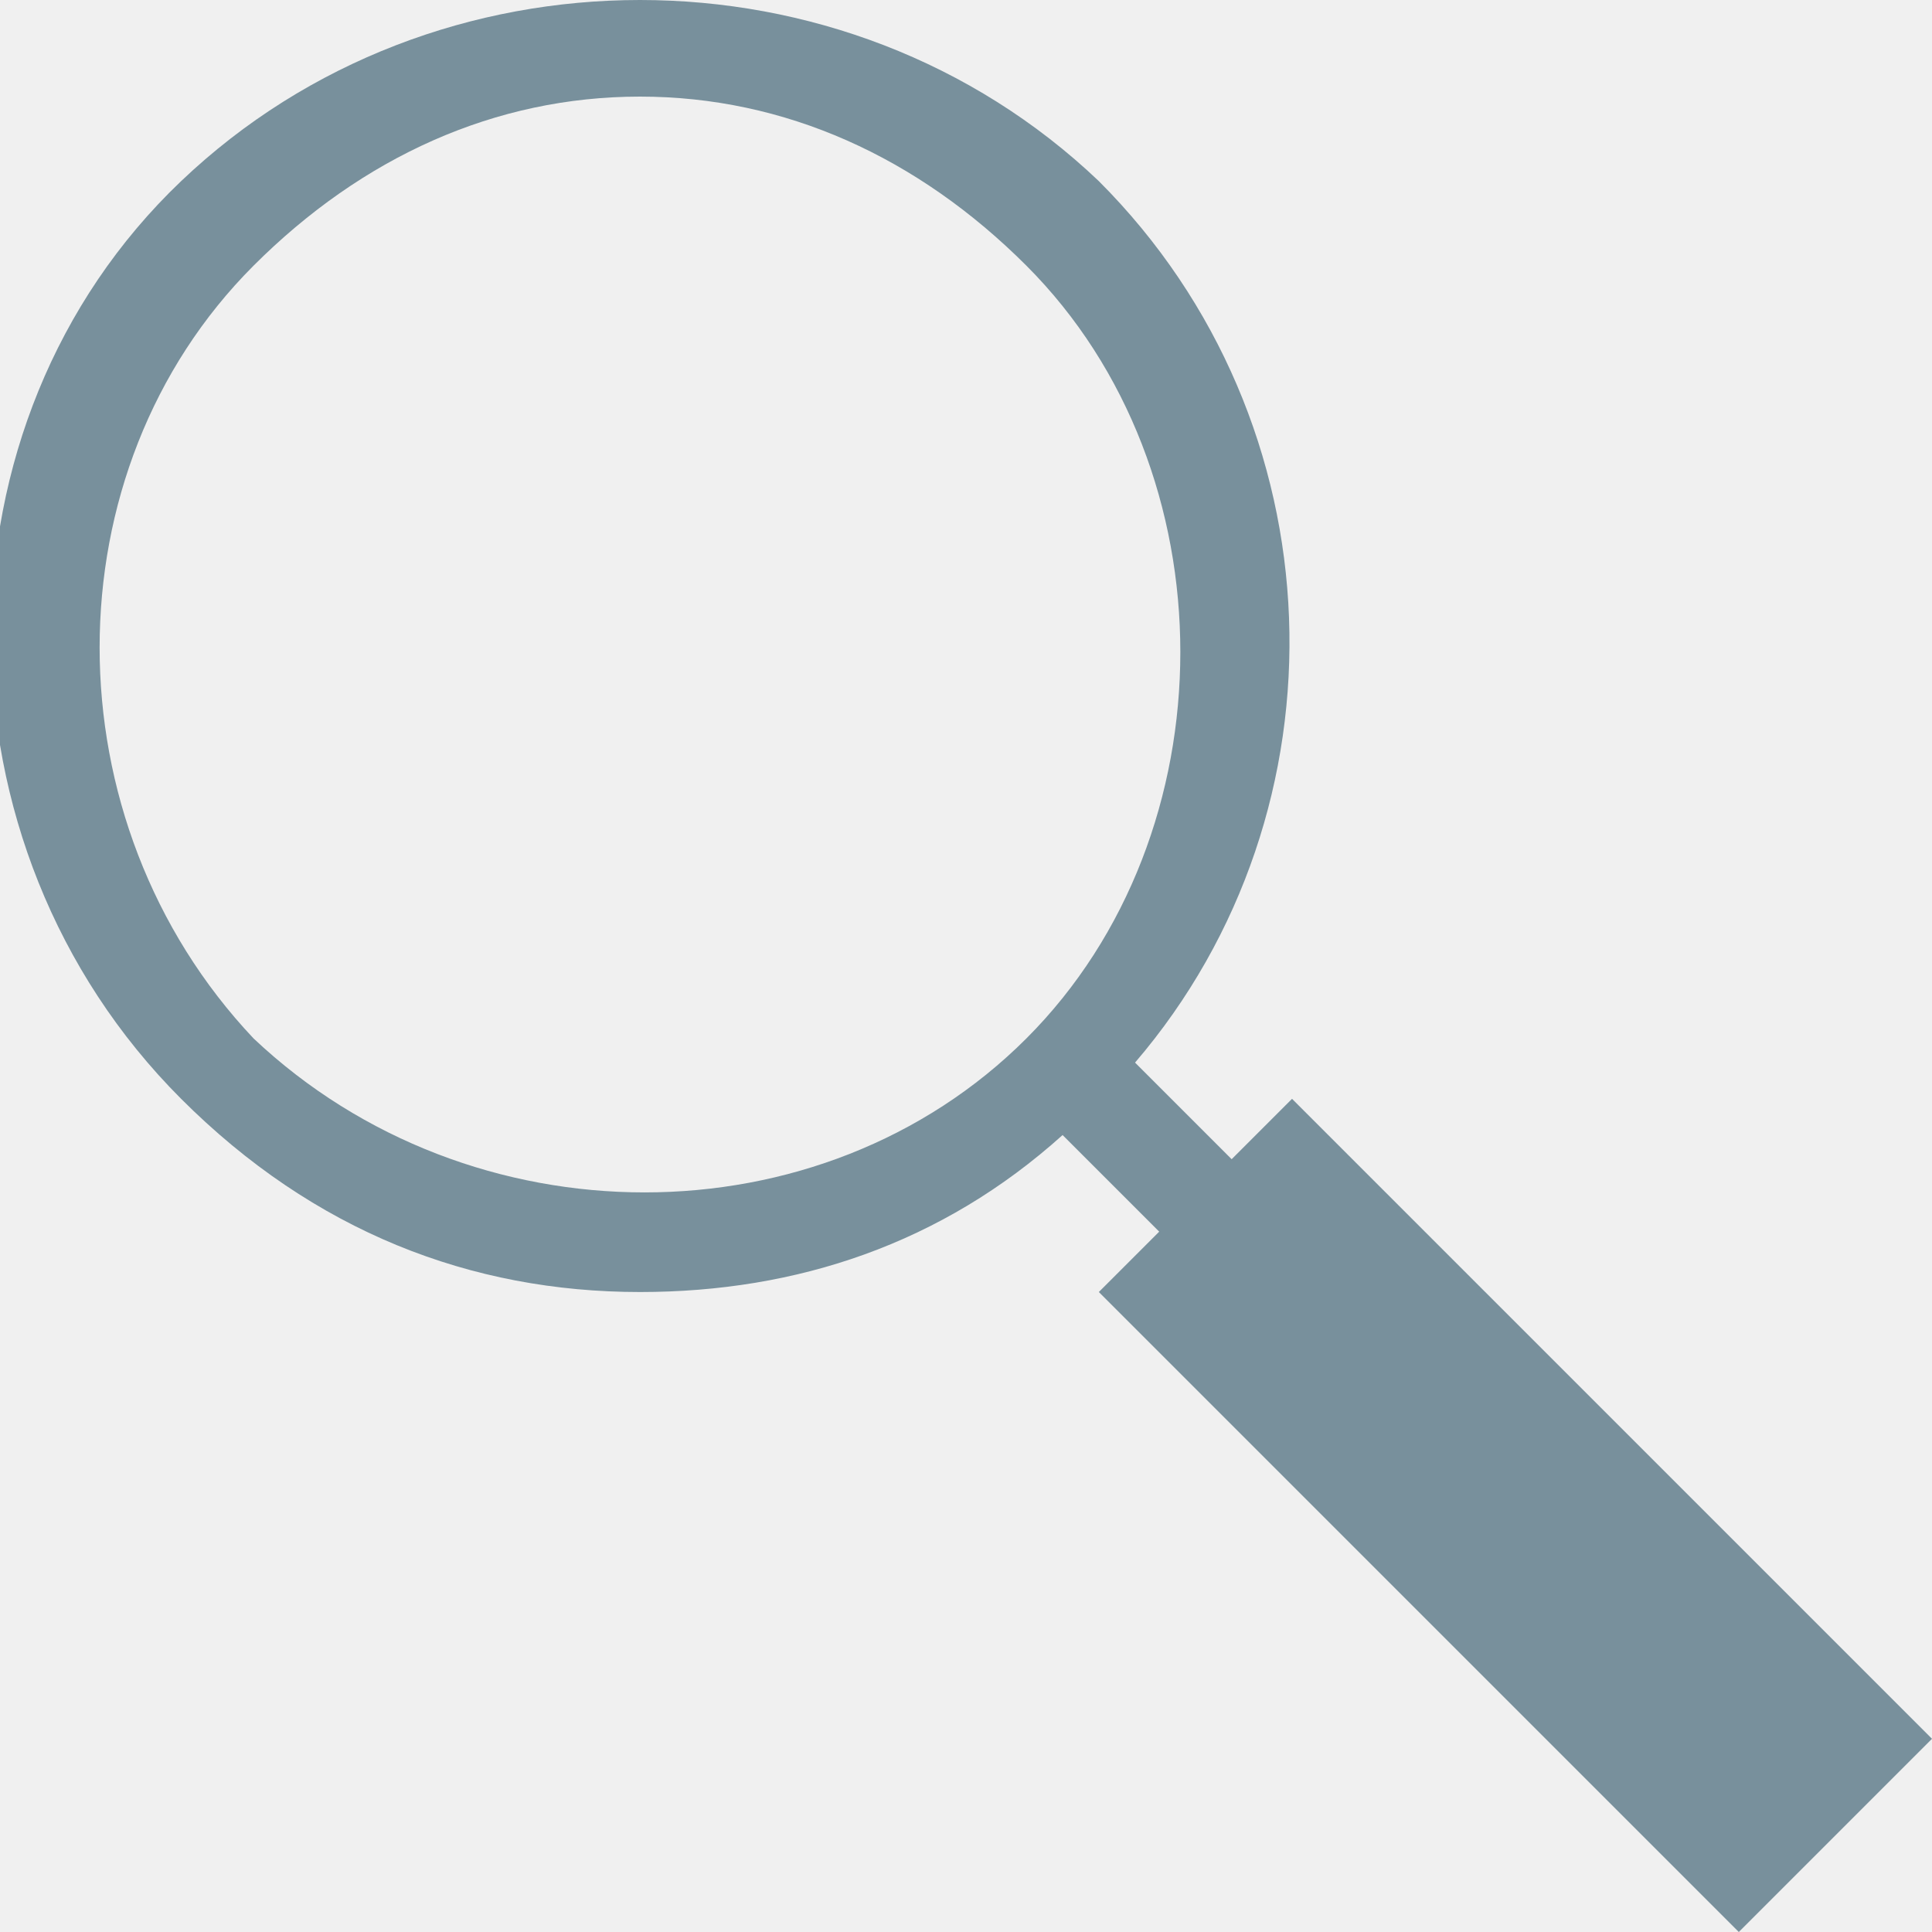
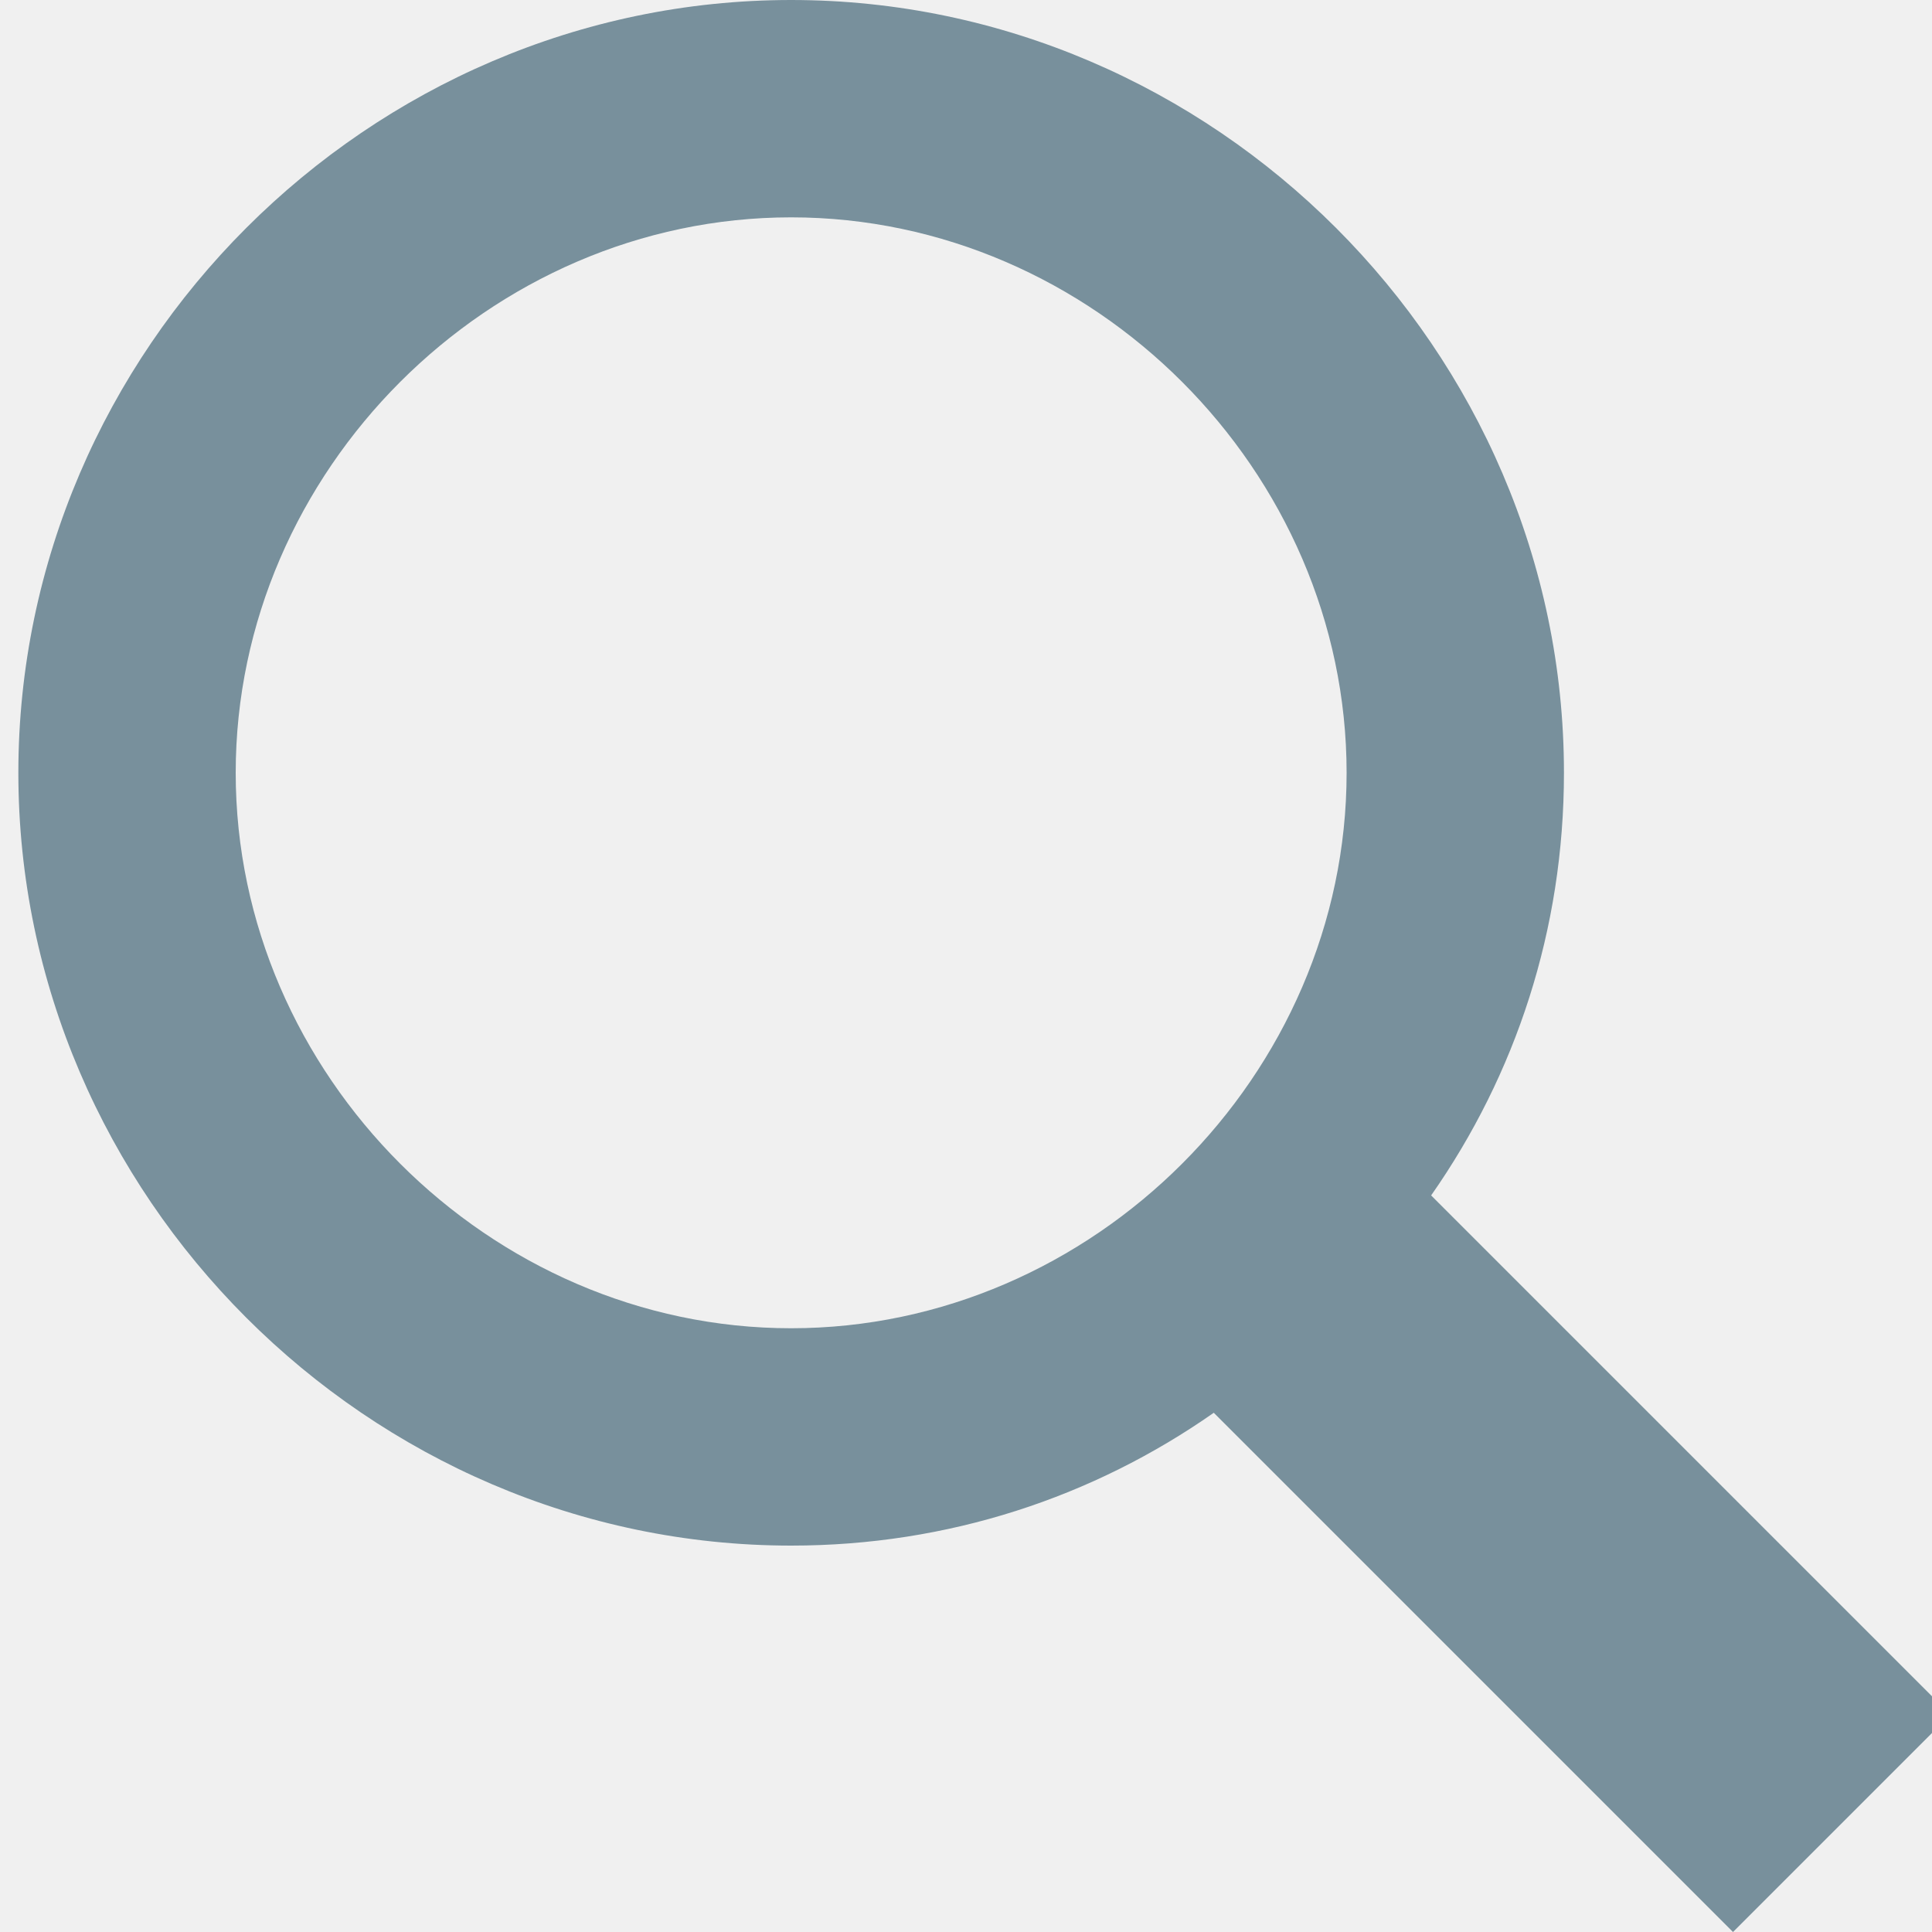
- <svg xmlns="http://www.w3.org/2000/svg" version="1.1" id="Layer_1" x="0px" y="0px" viewBox="0 0 16 16" style="enable-background:new 0 0 16 16;" xml:space="preserve">
-   <style type="text/css">
- 	.st0{fill:#78909c;}
- </style>
-   <path class="st0" d="M10.7,9.1l-0.5,0.5L9.4,8.8c1.8-2.1,1.7-5.3-0.3-7.3C7-0.5,3.6-0.5,1.5,1.5s-2.1,5.5,0,7.6  c1.1,1.1,2.4,1.6,3.8,1.6c1.3,0,2.5-0.4,3.5-1.3l0.8,0.8l-0.5,0.5l5.3,5.3l1.6-1.6L10.7,9.1z M2.1,8.6c-1.7-1.8-1.7-4.7,0-6.4  c0.9-0.9,2-1.4,3.2-1.4c1.2,0,2.3,0.5,3.2,1.4c1.7,1.7,1.7,4.7,0,6.4C6.8,10.3,3.9,10.3,2.1,8.6z" />
+ <svg xmlns="http://www.w3.org/2000/svg" width="16" height="16" fill="none" viewBox="0 0 16 16">
+   <g clip-path="url(#clip0)">
+     <path fill="#78909C" d="M16.152 14.2l-4.3-4.3c.7-1 1.1-2.2 1.1-3.5 0-3.5-2.9-6.4-6.4-6.4-3.5 0-6.4 2.9-6.4 6.4 0 3.5 2.9 6.4 6.4 6.4 1.3 0 2.5-.4 3.5-1.1l4.3 4.3 1.8-1.8zm-14.2-7.8c0-2.5 2.1-4.6 4.6-4.6 2.5 0 4.6 2.1 4.6 4.6 0 2.5-2.1 4.6-4.6 4.6-2.5 0-4.6-2.1-4.6-4.6z" />
+   </g>
+   <defs>
+     <clipPath id="clip0">
+       <path fill="#fff" d="M0 0H16V16H0z" transform="translate(.152)" />
+     </clipPath>
+   </defs>
</svg>
